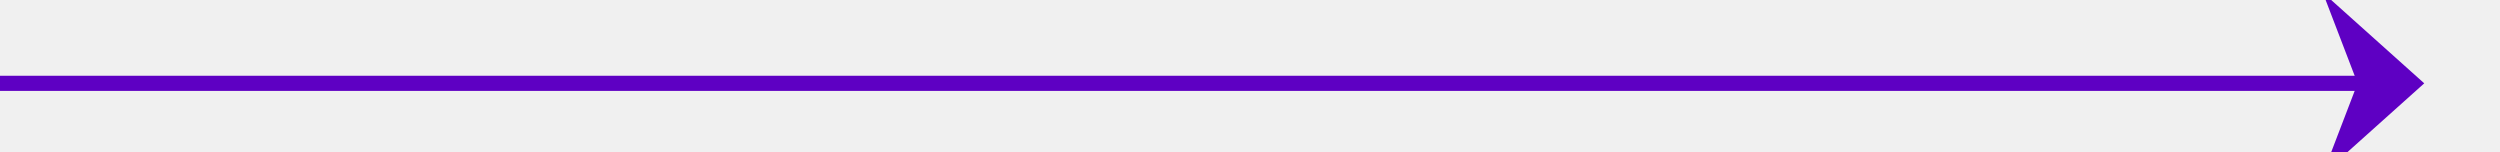
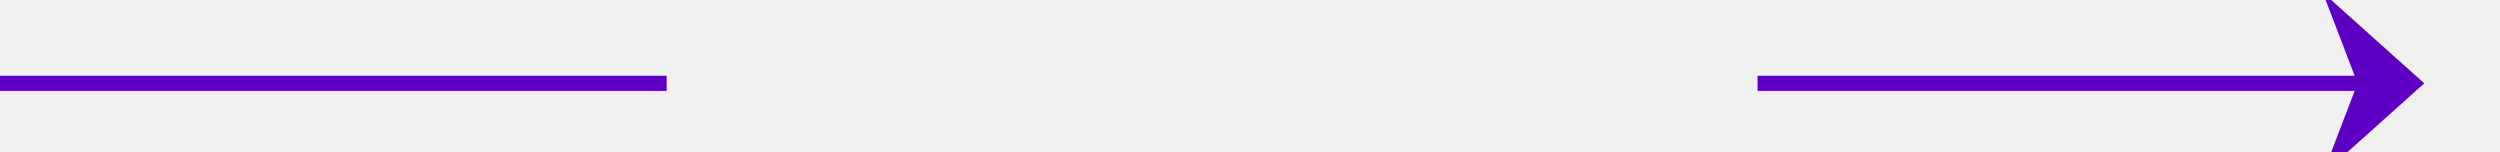
- <svg xmlns="http://www.w3.org/2000/svg" version="1.1" width="165px" height="10px" preserveAspectRatio="xMinYMid meet" viewBox="325 1371  165 8">
-   <path d="M 325 1375.5  L 484 1375.5  " stroke-width="1" stroke="#5e00c3" fill="none" />
-   <path d="M 478.3 1381.5  L 485 1375.5  L 478.3 1369.5  L 480.6 1375.5  L 478.3 1381.5  Z " fill-rule="nonzero" fill="#5e00c3" stroke="none" />
+ <svg xmlns="http://www.w3.org/2000/svg" version="1.1" width="165px" height="10px" preserveAspectRatio="xMinYMid meet" viewBox="325 1651  165 8">
+   <defs>
+     <mask fill="white" id="clip73">
+       <path d="M 369 1641  L 441 1641  L 441 1669  L 369 1669  Z M 325 1639  L 501 1639  L 501 1671  L 325 1671  Z " fill-rule="evenodd" />
+     </mask>
+   </defs>
+   <path d="M 369 1655.5  L 325 1655.5  M 441 1655.5  L 484 1655.5  " stroke-width="1" stroke="#5e00c3" fill="none" />
+   <path d="M 478.3 1661.5  L 485 1655.5  L 478.3 1649.5  L 480.6 1655.5  L 478.3 1661.5  Z " fill-rule="nonzero" fill="#5e00c3" stroke="none" mask="url(#clip73)" />
</svg>
